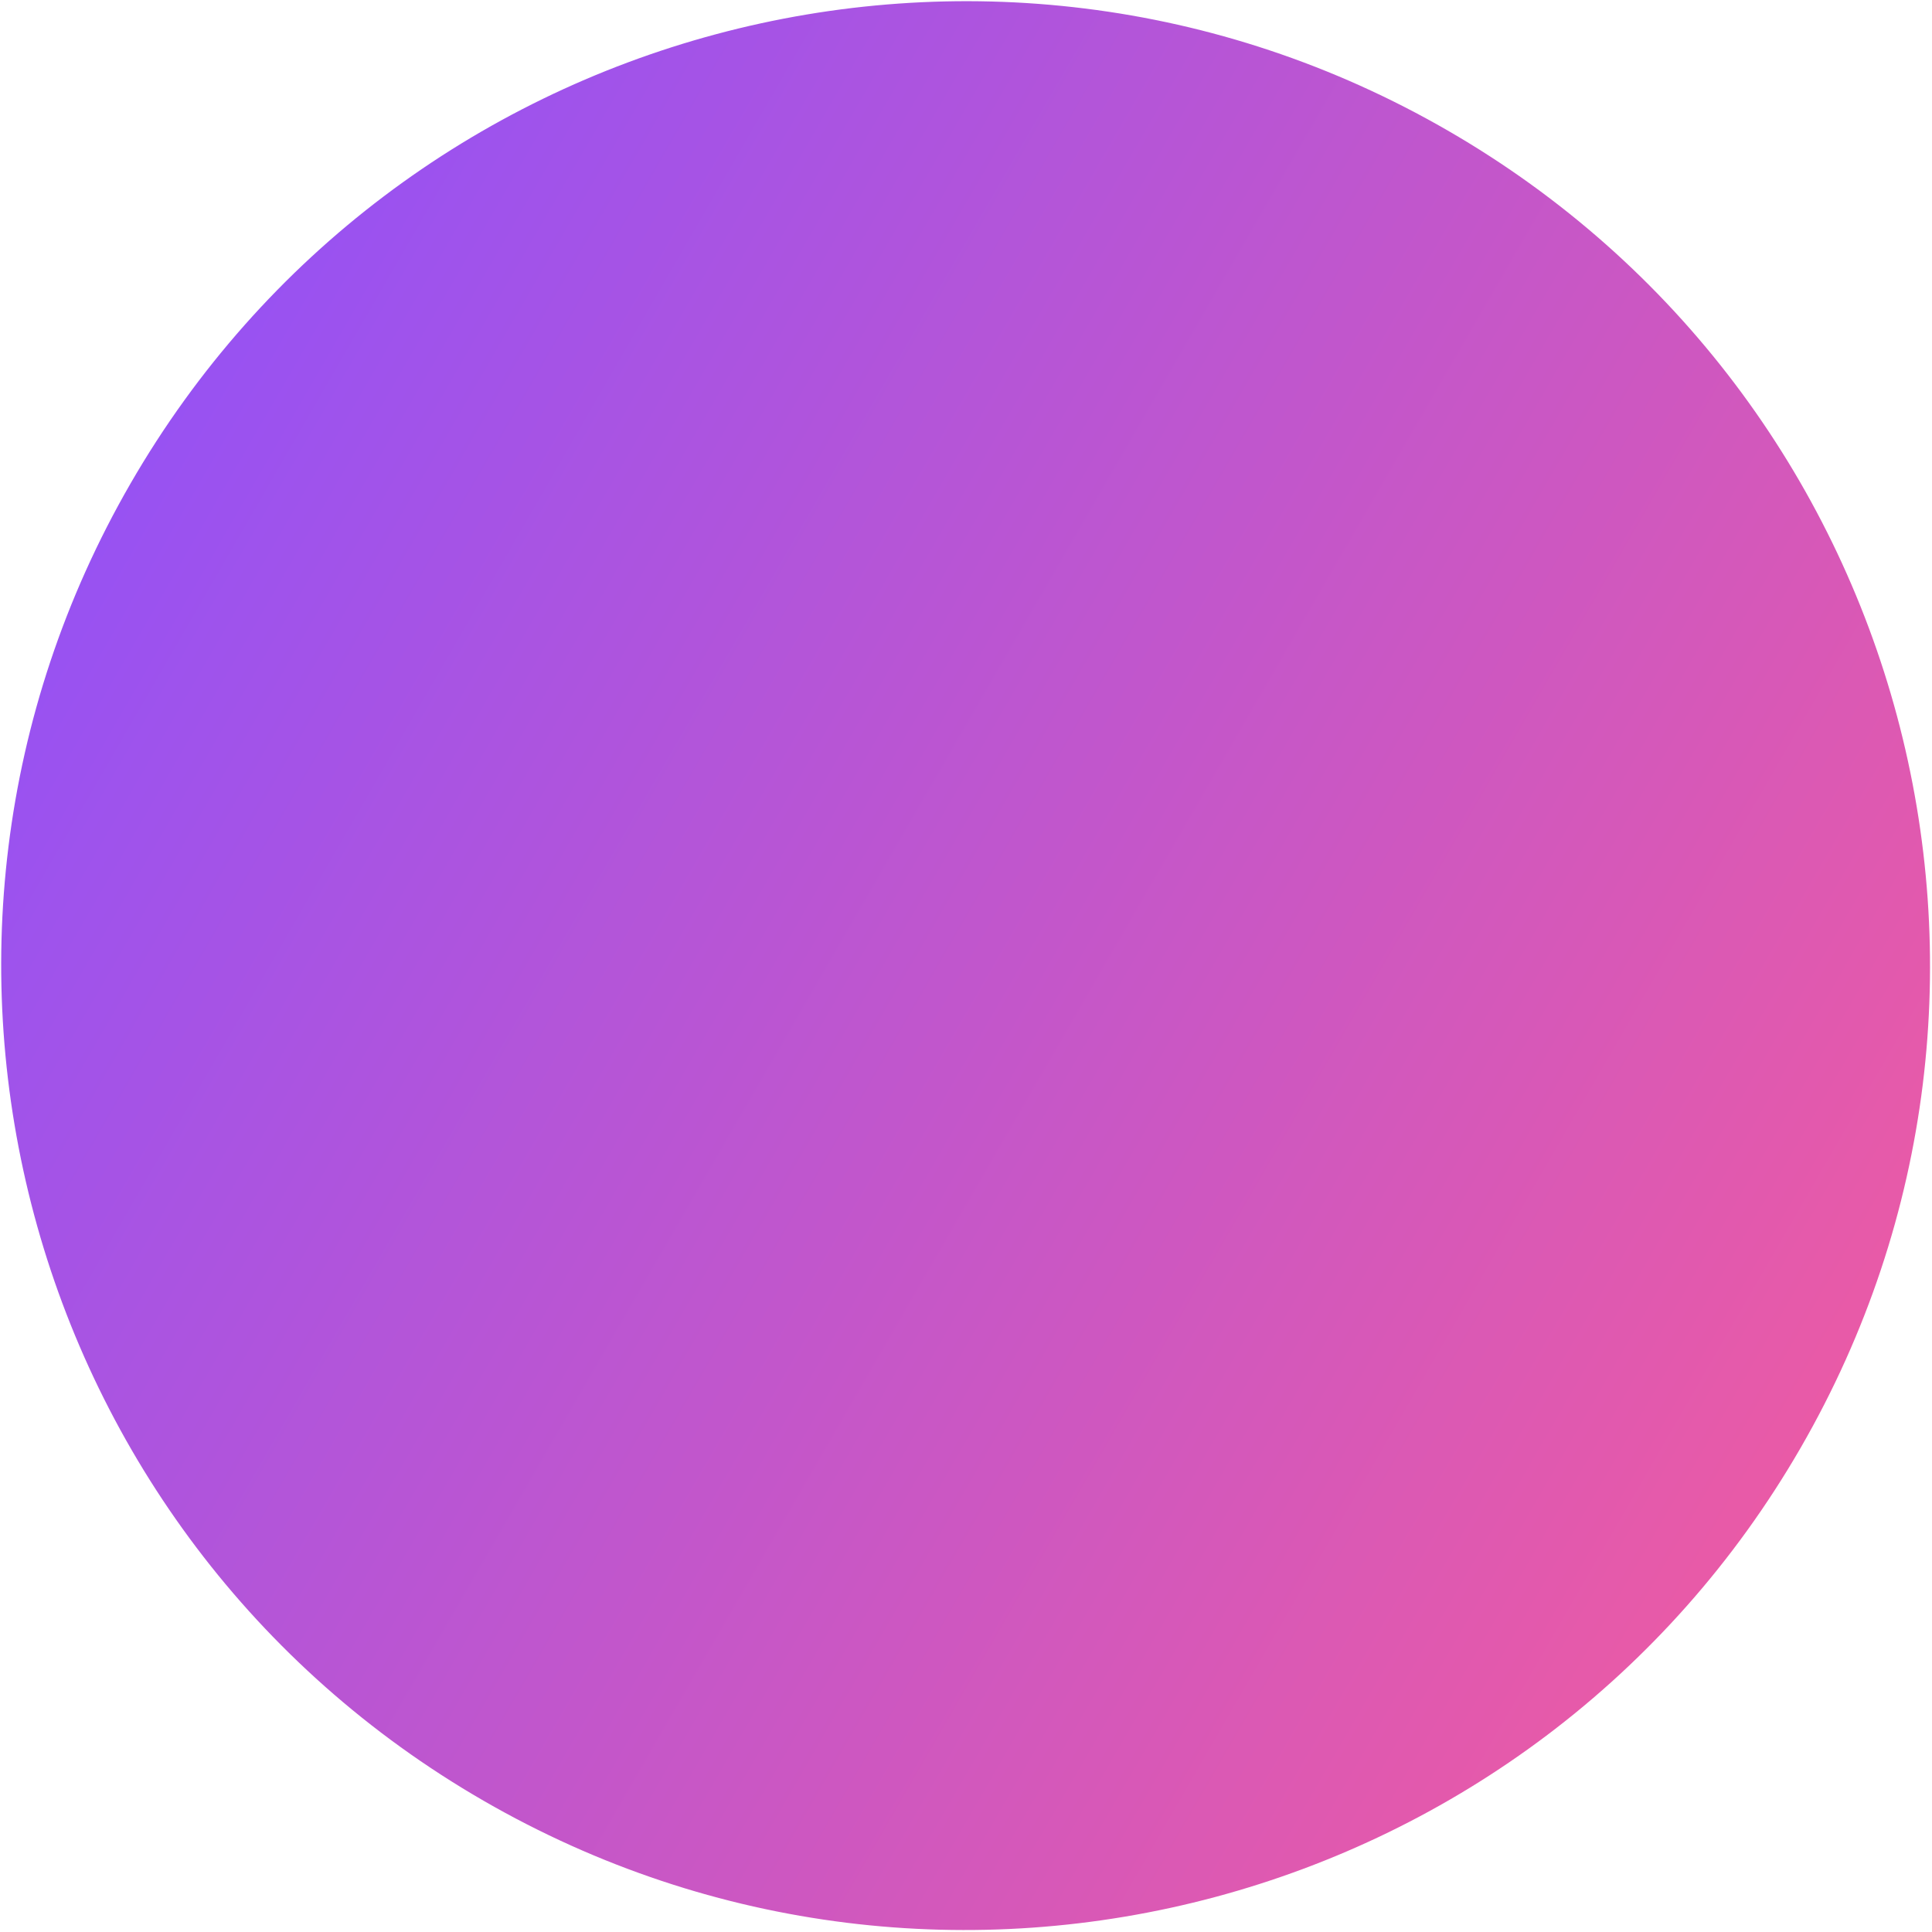
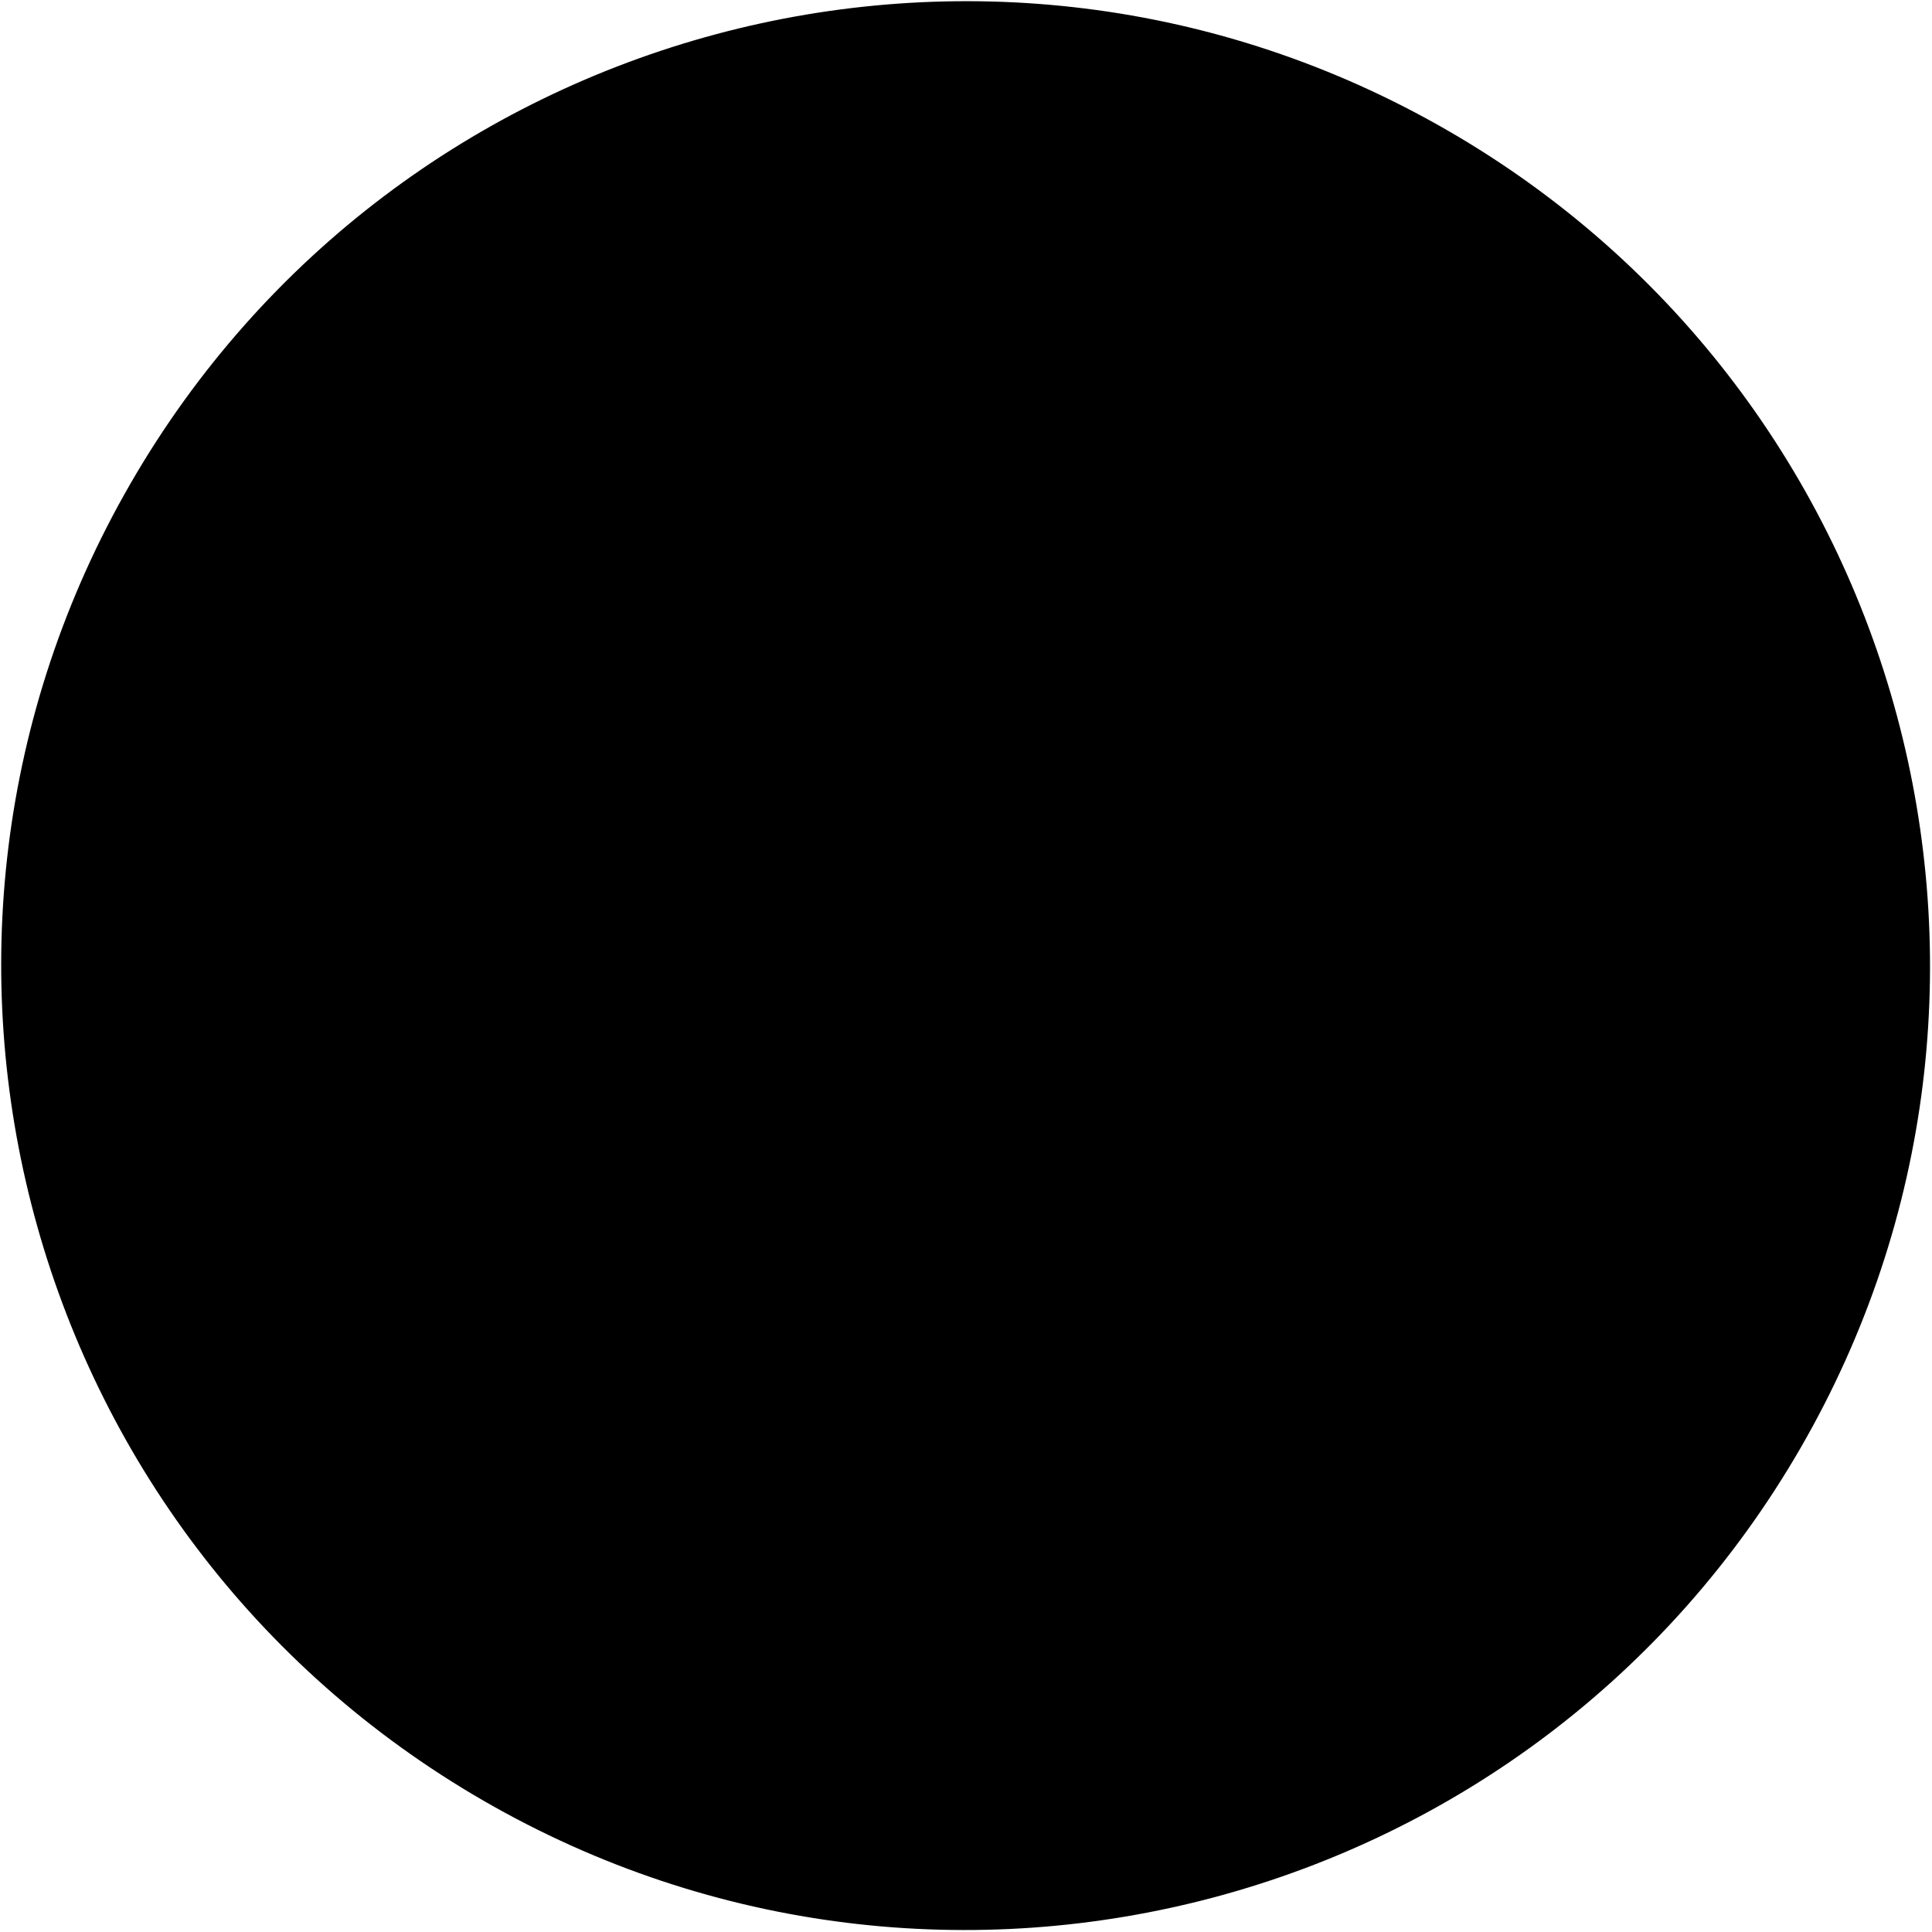
<svg xmlns="http://www.w3.org/2000/svg" width="555" height="555" viewBox="0 0 555 555" fill="none">
  <circle cx="277.389" cy="277.389" r="277" transform="rotate(-60 277.389 277.389)" fill="url(#paint0_linear_136_519)" />
  <defs>
    <linearGradient id="paint0_linear_136_519" x1="277.389" y1="0.389" x2="277.389" y2="554.389" gradientUnits="userSpaceOnUse">
-       <stop stop-color="#9852F2" />
-       <stop offset="1" stop-color="#E95AA7" />
+       <stop stopColor="#9852F2" />
+       <stop offset="1" stopColor="#E95AA7" />
    </linearGradient>
  </defs>
</svg>
